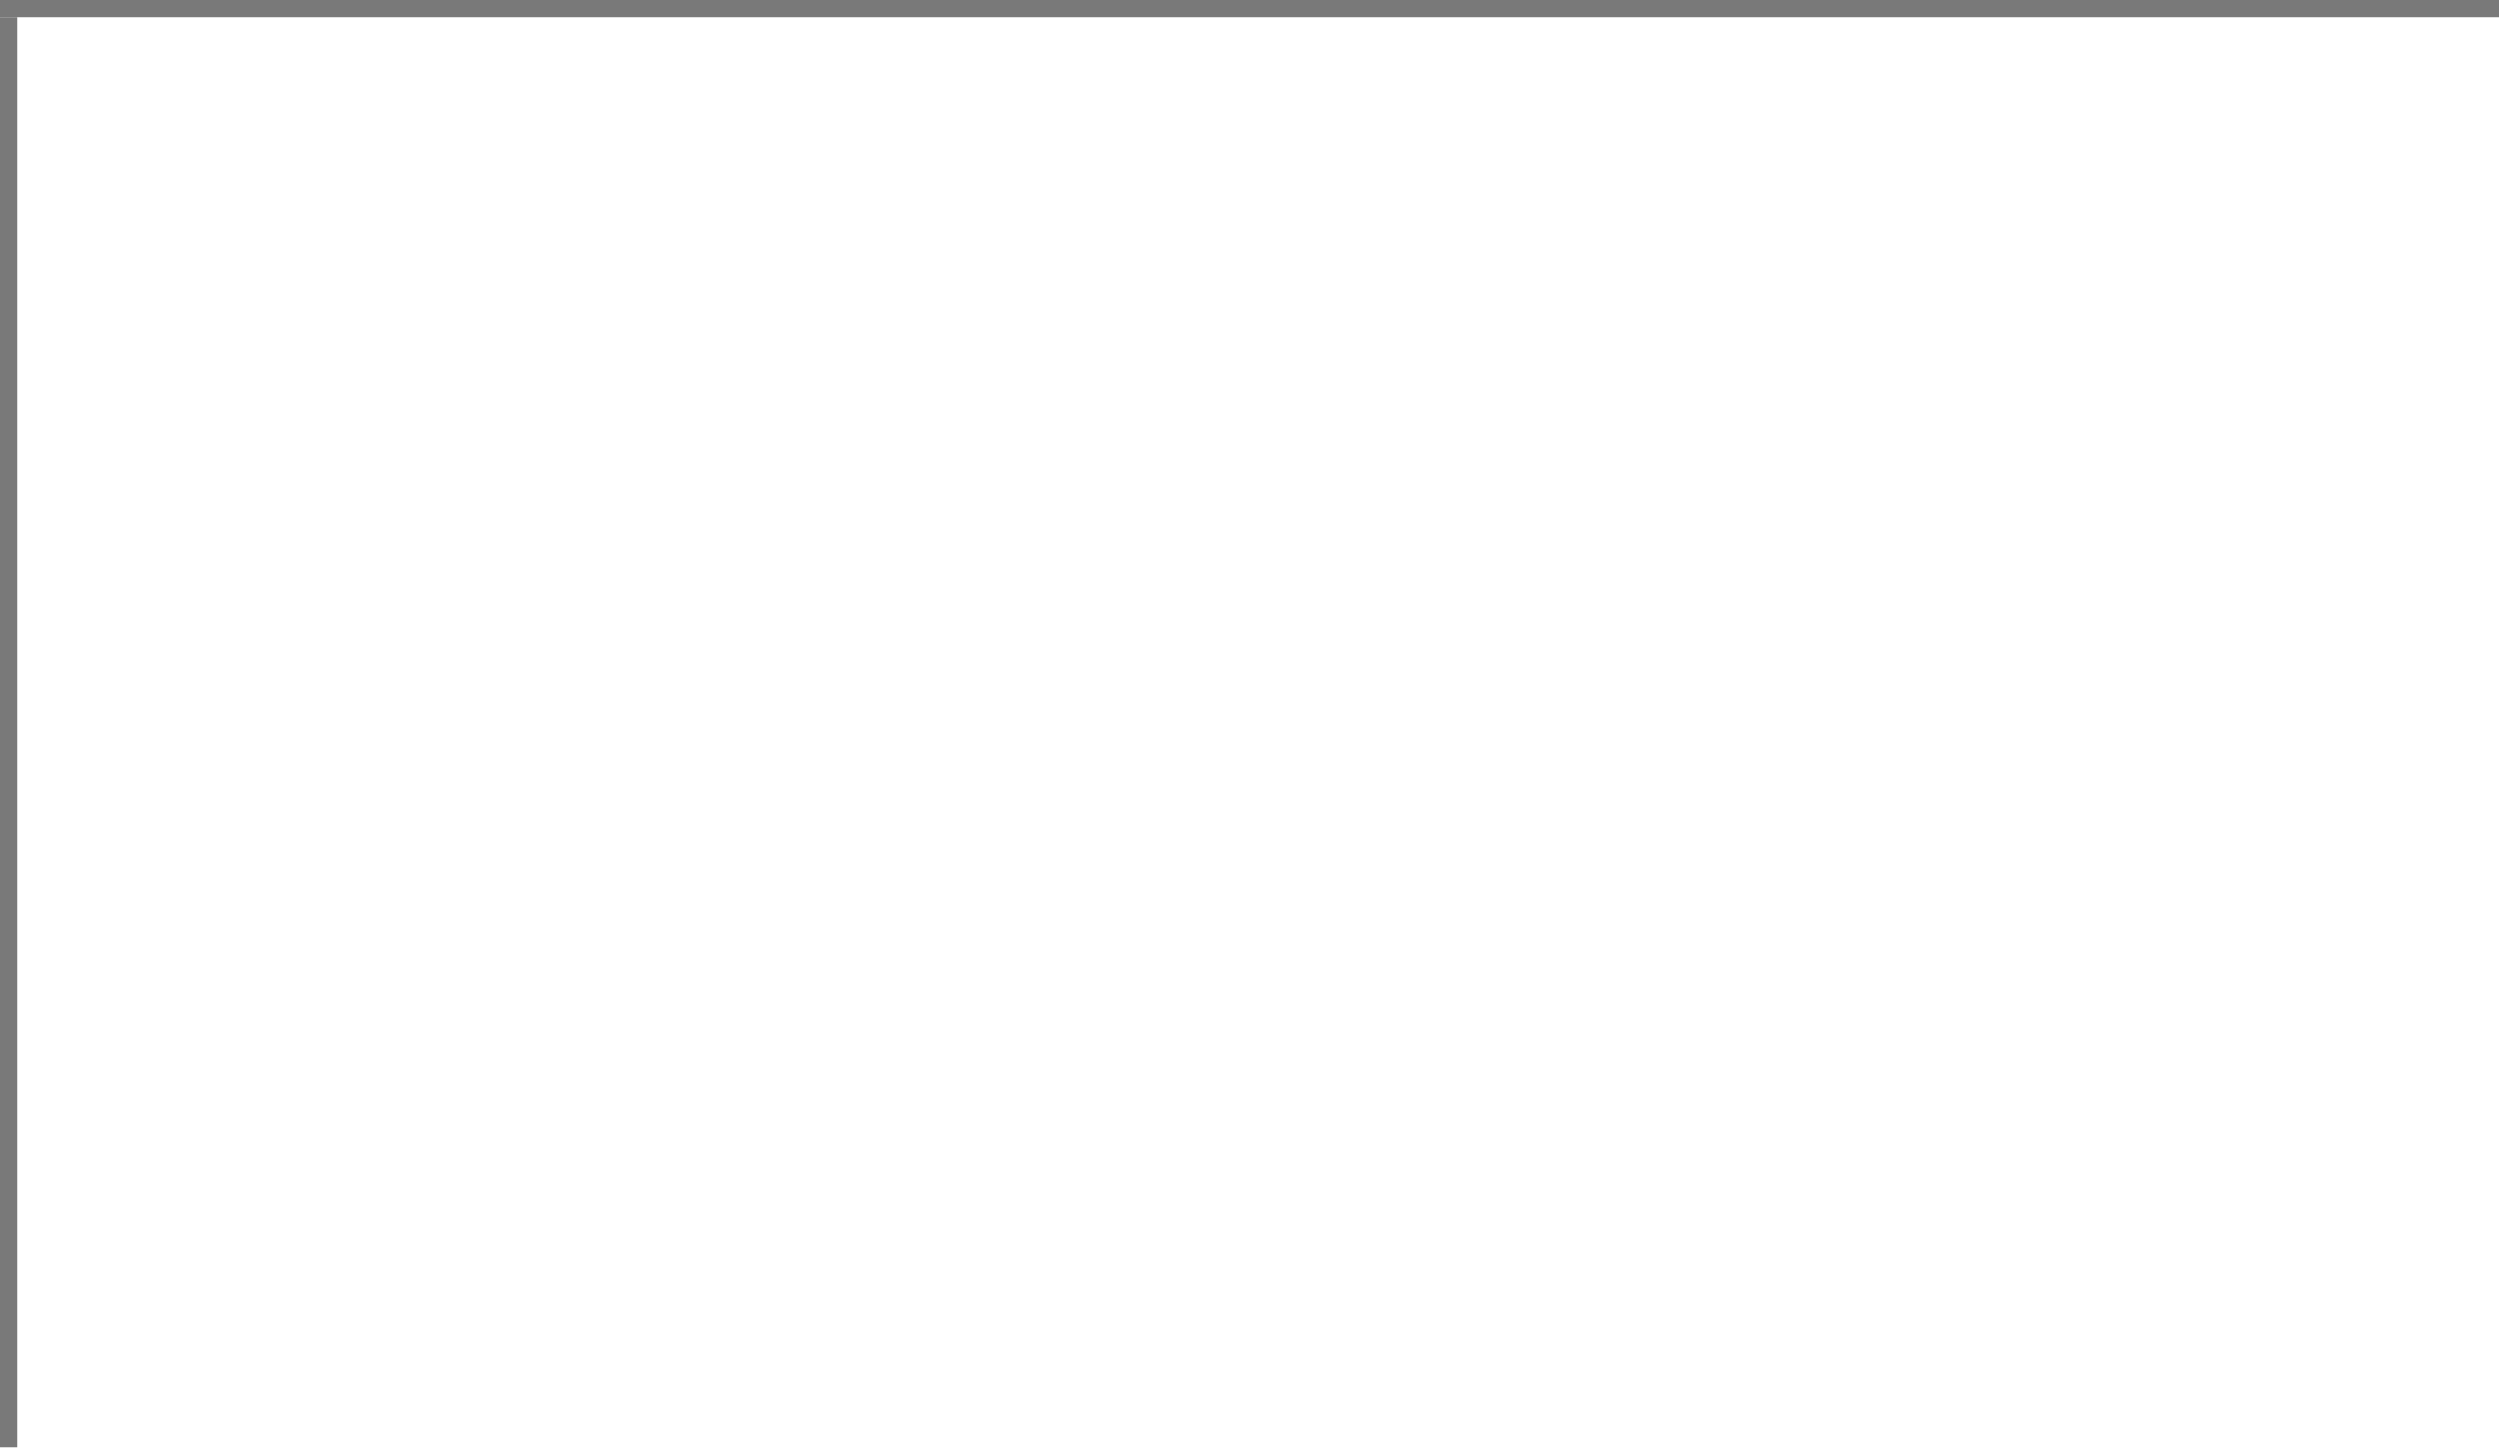
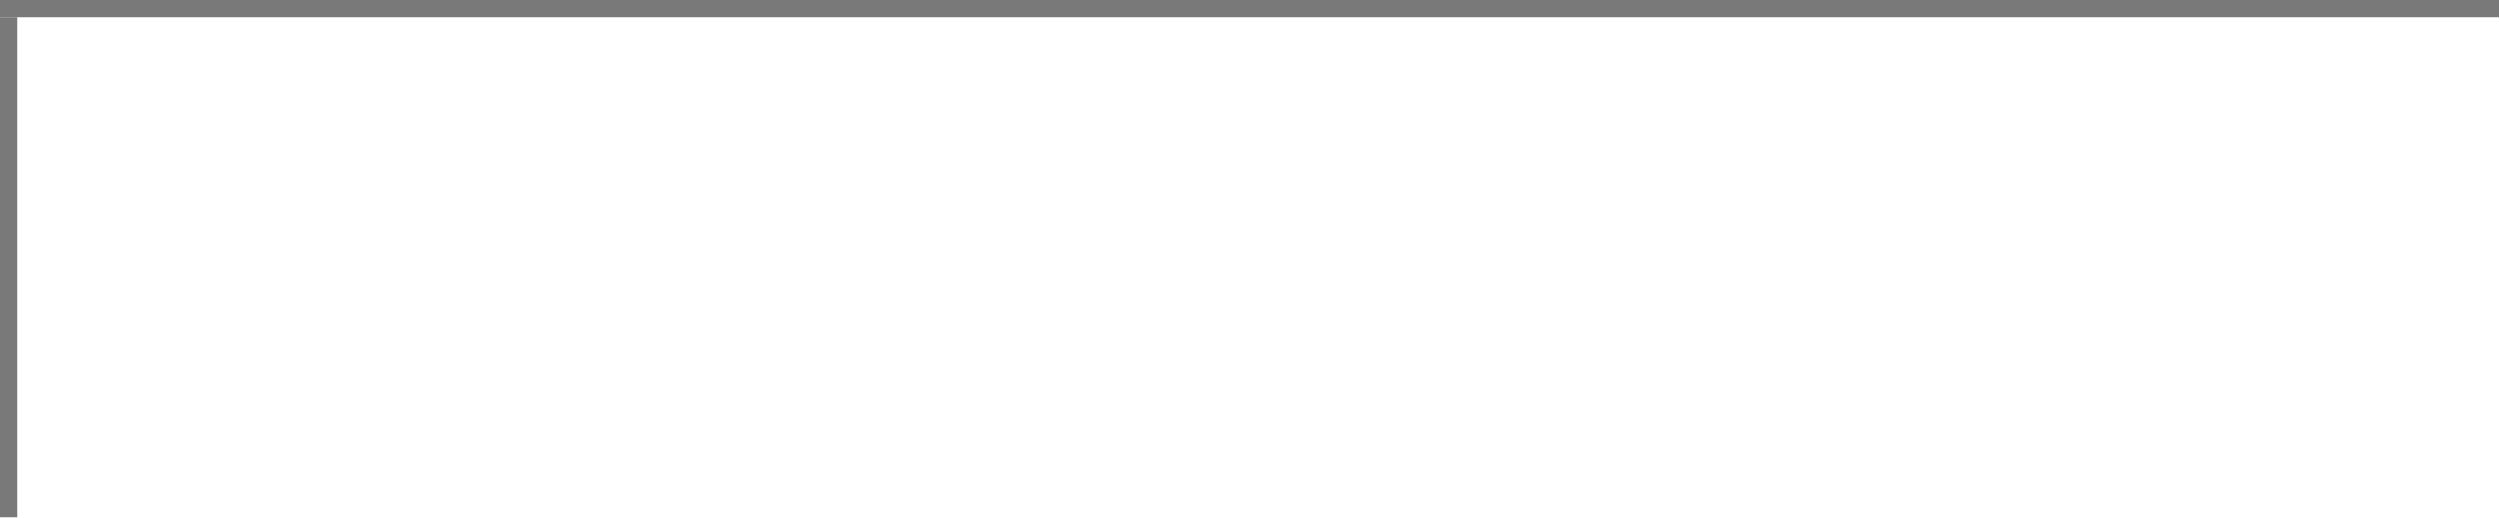
- <svg xmlns="http://www.w3.org/2000/svg" version="1.1" width="145px" height="84px" viewBox="50 1296 145 84">
-   <path d="M 1 1  L 145 1  L 145 84  L 1 84  L 1 1  Z " fill-rule="nonzero" fill="rgba(255, 255, 255, 1)" stroke="none" transform="matrix(1 0 0 1 50 1296 )" class="fill" />
-   <path d="M 0.5 1  L 0.5 84  " stroke-width="1" stroke-dasharray="0" stroke="rgba(121, 121, 121, 1)" fill="none" transform="matrix(1 0 0 1 50 1296 )" class="stroke" />
-   <path d="M 0 0.5  L 145 0.5  " stroke-width="1" stroke-dasharray="0" stroke="rgba(121, 121, 121, 1)" fill="none" transform="matrix(1 0 0 1 50 1296 )" class="stroke" />
+ <svg xmlns="http://www.w3.org/2000/svg" version="1.1" width="145px" height="30px" viewBox="50 900 145 30">
+   <path d="M 1 1  L 145 1  L 145 30  L 1 30  L 1 1  Z " fill-rule="nonzero" fill="rgba(255, 255, 255, 1)" stroke="none" transform="matrix(1 0 0 1 50 900 )" class="fill" />
+   <path d="M 0.5 1  L 0.5 30  " stroke-width="1" stroke-dasharray="0" stroke="rgba(121, 121, 121, 1)" fill="none" transform="matrix(1 0 0 1 50 900 )" class="stroke" />
+   <path d="M 0 0.5  L 145 0.5  " stroke-width="1" stroke-dasharray="0" stroke="rgba(121, 121, 121, 1)" fill="none" transform="matrix(1 0 0 1 50 900 )" class="stroke" />
</svg>
